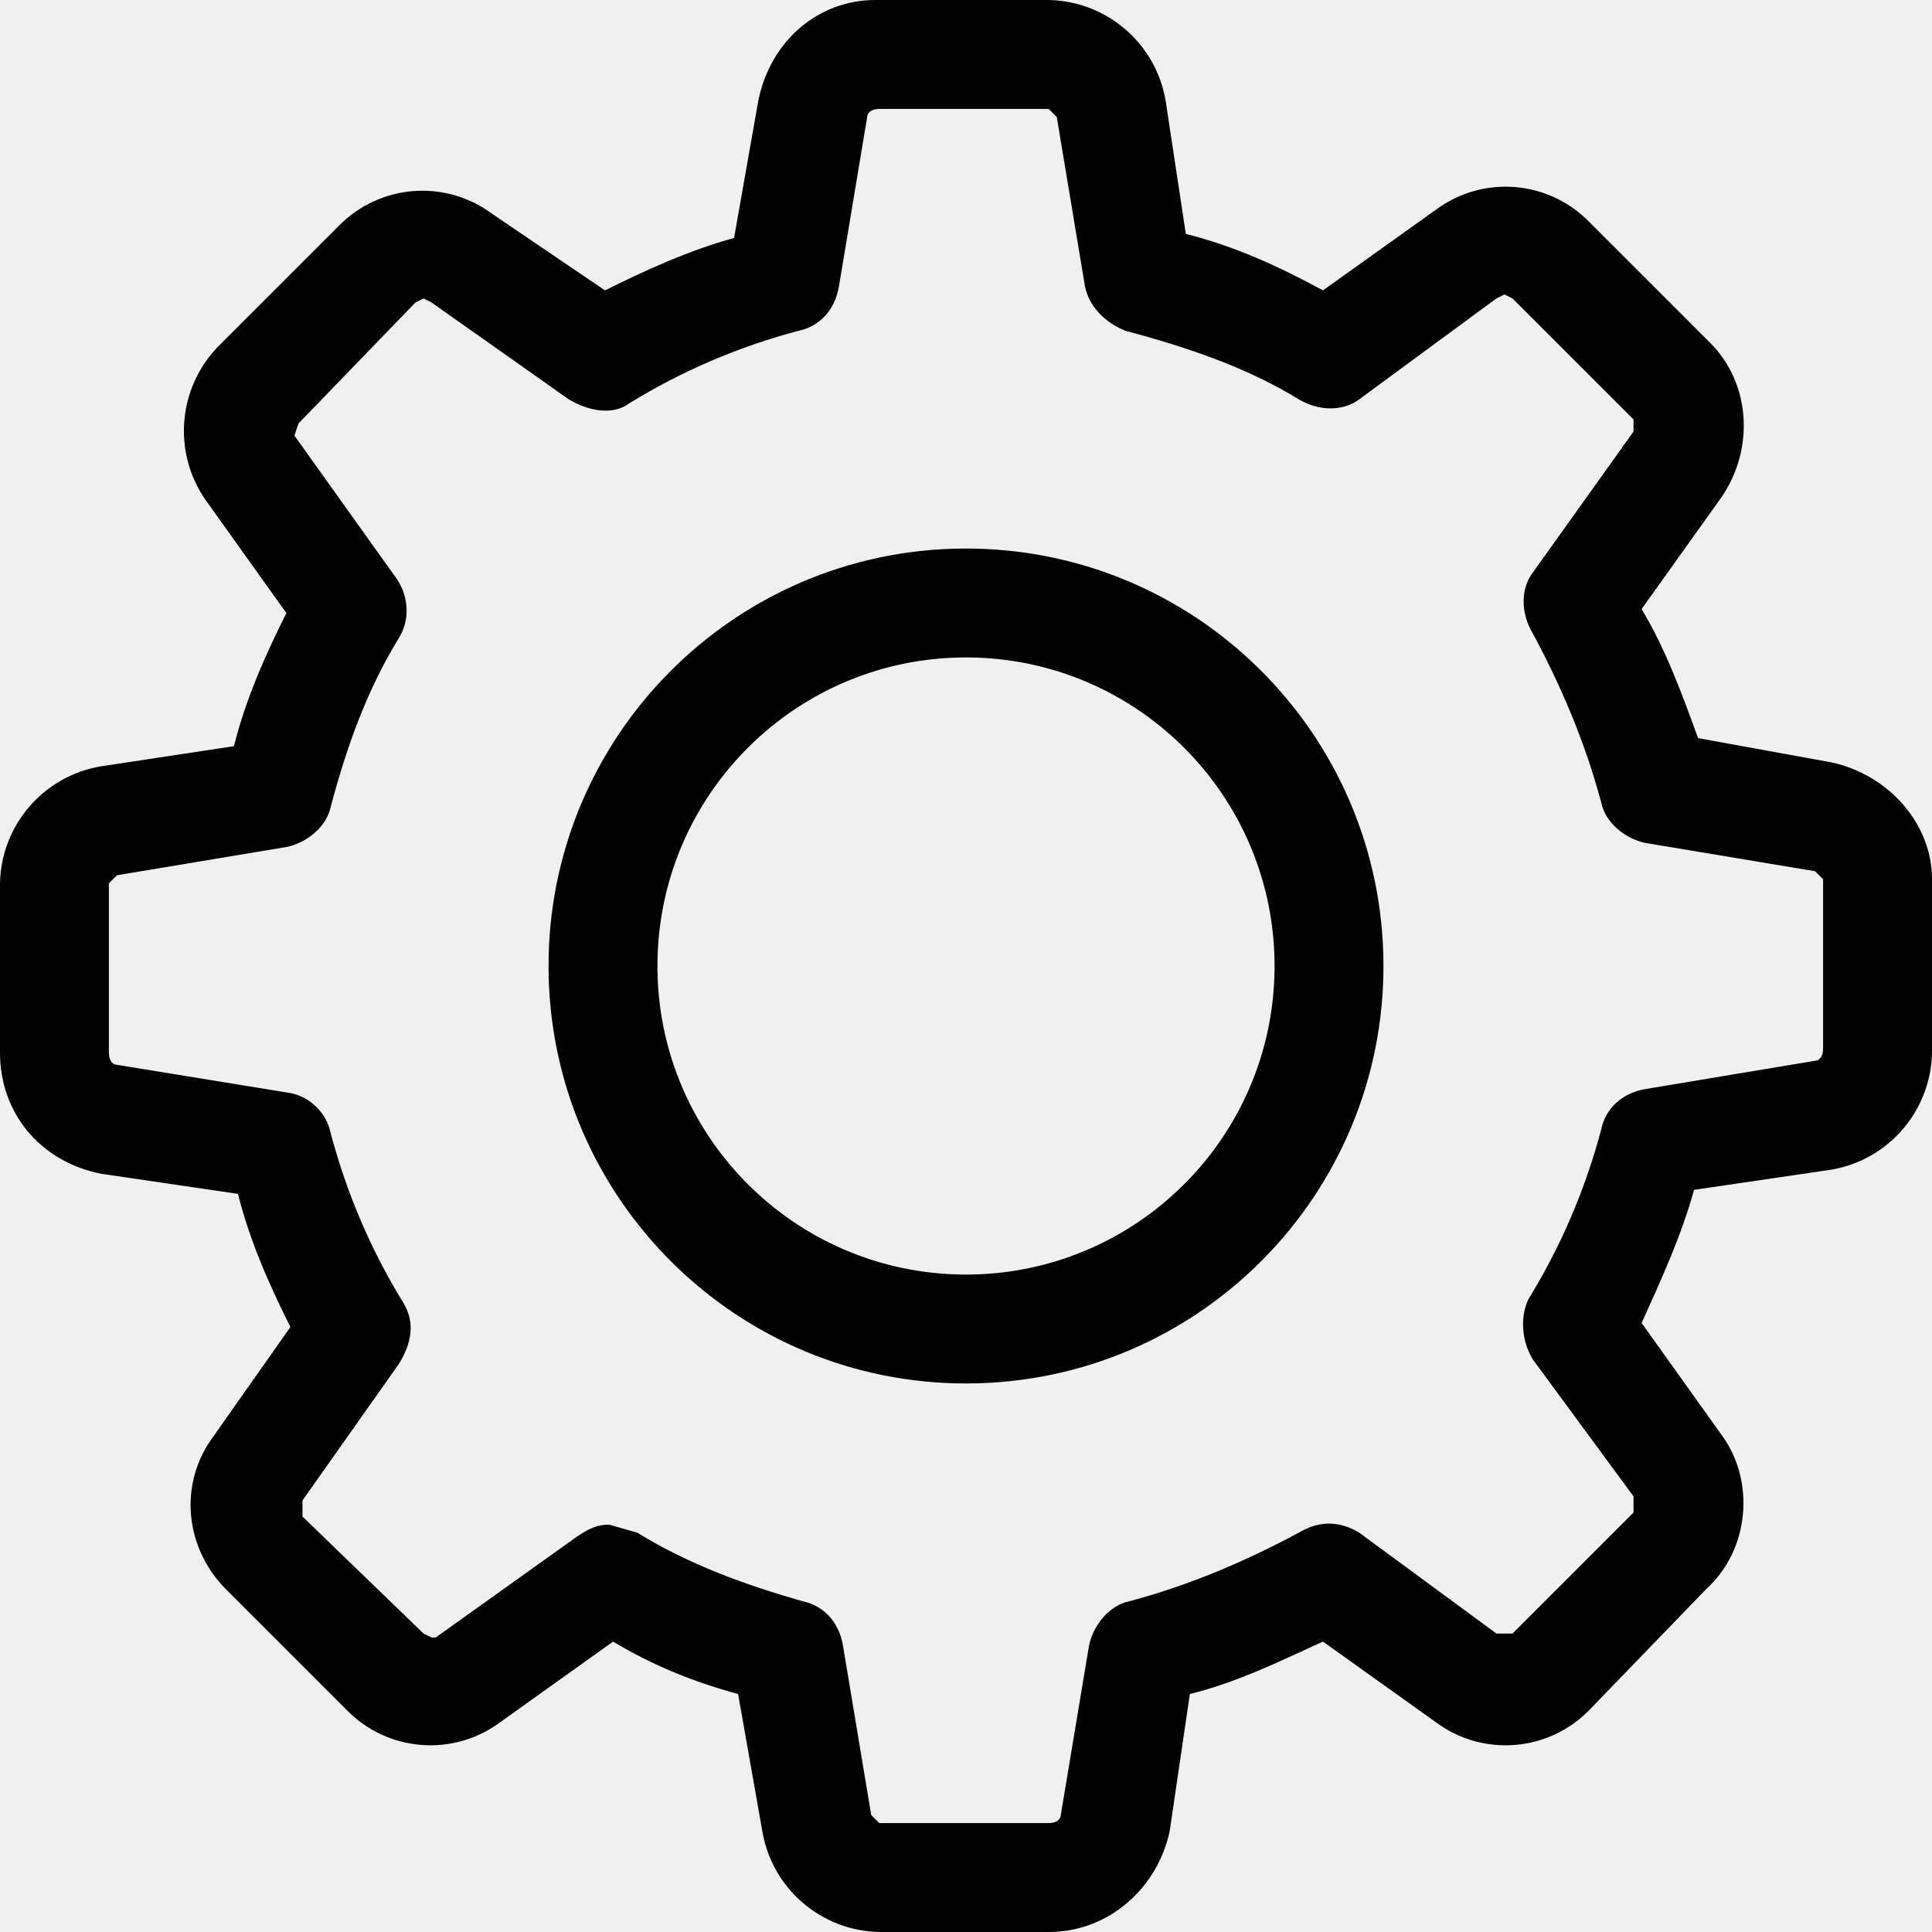
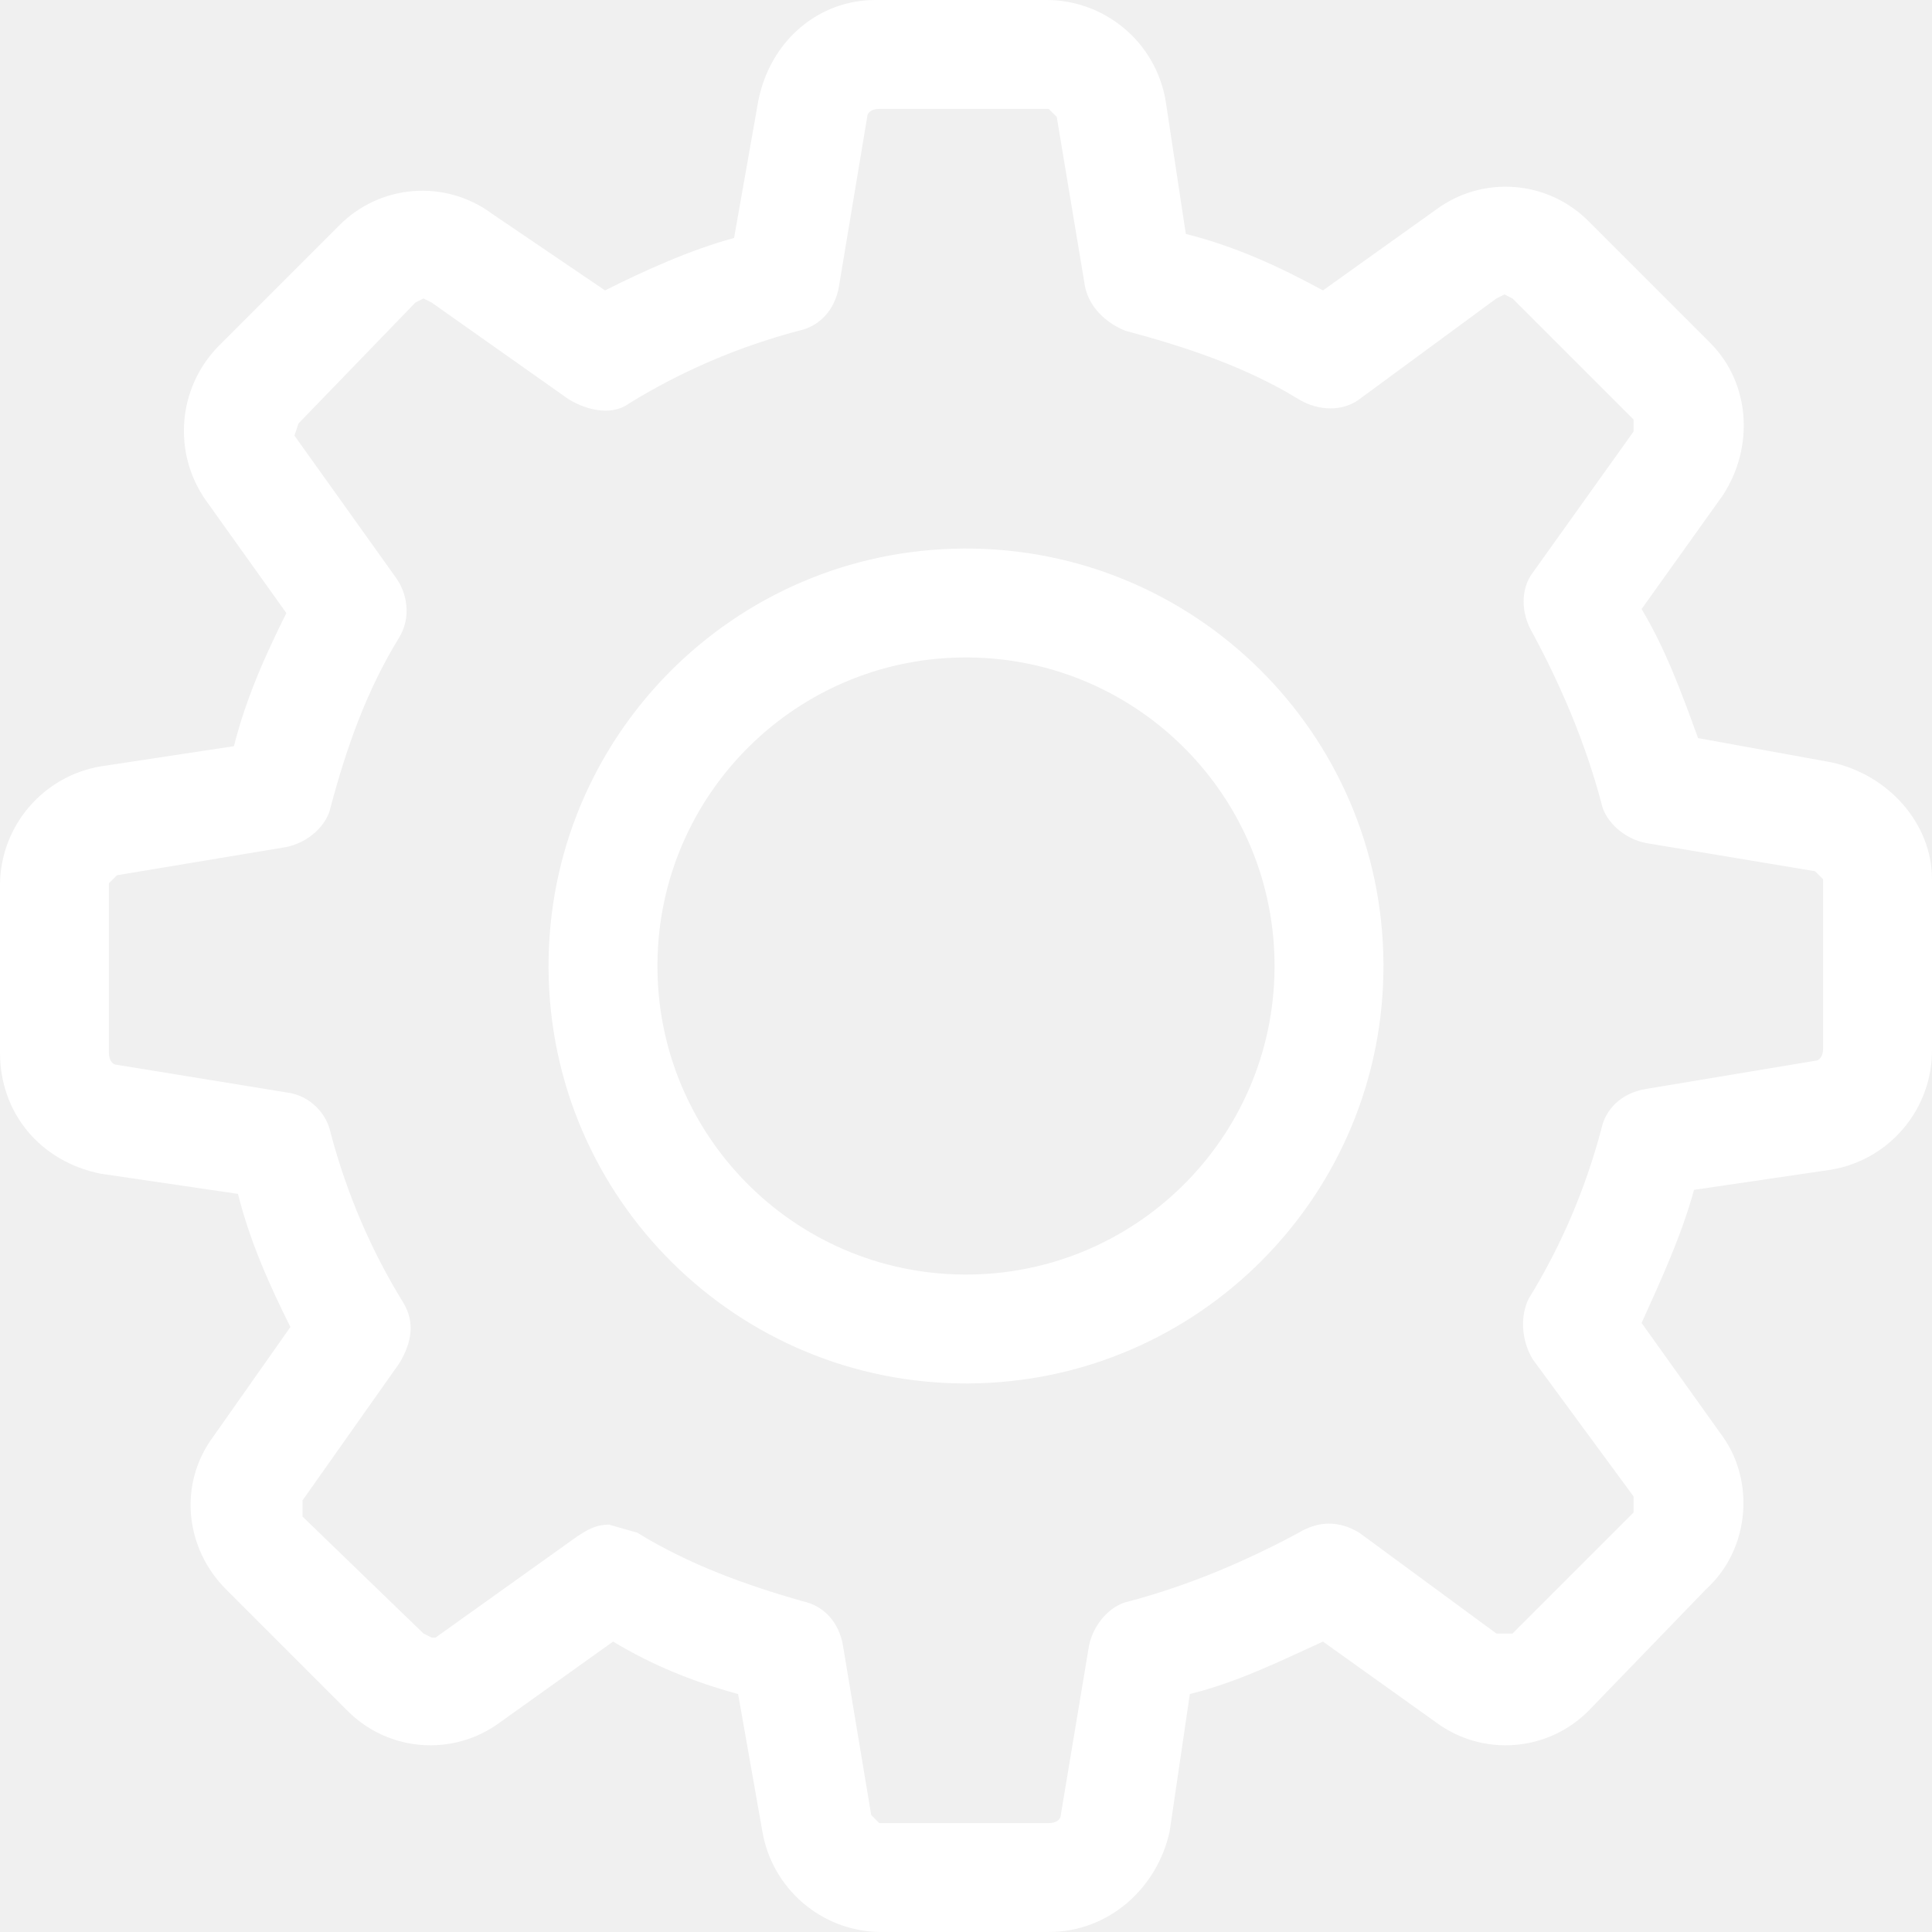
- <svg xmlns="http://www.w3.org/2000/svg" viewBox="0 0 479 479">
+ <svg xmlns="http://www.w3.org/2000/svg" viewBox="0 0 479 479" fill="#FFFFFF">
  <defs />
  <path d="M454 189l-33-6c-4-11-8-22-14-32l20-28c8-12 7-28-3-38l-30-30a29 29 0 00-38-3l-28 20c-11-6-22-11-34-14l-5-33a30 30 0 00-30-25h-42c-14 0-26 10-29 25l-6 34c-11 3-22 8-32 13l-28-19a29 29 0 00-38 3L54 86a30 30 0 00-3 38l20 28c-5 10-10 21-13 33l-33 5a30 30 0 00-25 29v42c0 15 10 27 25 30l34 5c3 12 8 23 13 33l-19 27c-9 12-7 28 3 38l30 30a29 29 0 0038 3l28-20c10 6 20 10 31 13l6 34a30 30 0 0029 25h42c15 0 27-11 30-25l5-34c12-3 22-8 33-13l28 20a29 29 0 0038-3l29-30c11-10 12-27 4-38l-20-28c5-11 10-22 13-33l34-5a30 30 0 0025-30v-42c0-14-11-26-25-29zm-2 71c0 2-1 3-2 3l-42 7c-6 1-10 5-11 10-4 15-10 29-18 42-2 4-2 10 1 15l25 34v4l-30 30h-4l-34-25c-5-3-10-3-15 0-13 7-27 13-42 17-5 1-9 6-10 11l-7 42c0 1-1 2-3 2h-42l-2-2-7-42c-1-6-5-10-10-11-14-4-28-9-41-17l-7-2c-3 0-5 1-8 3l-35 25h-1l-2-1-30-29v-4l24-34c3-5 4-10 1-15-8-13-14-27-18-42-1-5-5-9-10-10l-43-7c-1 0-2-1-2-3v-42l2-2 42-7c5-1 10-5 11-10 4-15 9-29 17-42 3-5 2-11-1-15l-25-35 1-3 29-30 2-1 2 1 34 24c5 3 11 4 15 1 13-8 27-14 42-18 5-1 9-5 10-11l7-42c0-1 1-2 3-2h42l2 2 7 42c1 5 5 9 10 11 15 4 30 9 43 17 5 3 11 3 15 0l34-25 2-1 2 1 30 30v3l-25 35c-3 4-3 10 0 15 7 13 13 27 17 42 1 5 6 9 11 10l42 7 2 2v42z" />
  <path d="M239 136a103 103 0 101 207 103 103 0 00-1-207zm0 180a76 76 0 111-153 76 76 0 01-1 153z" />
</svg>
